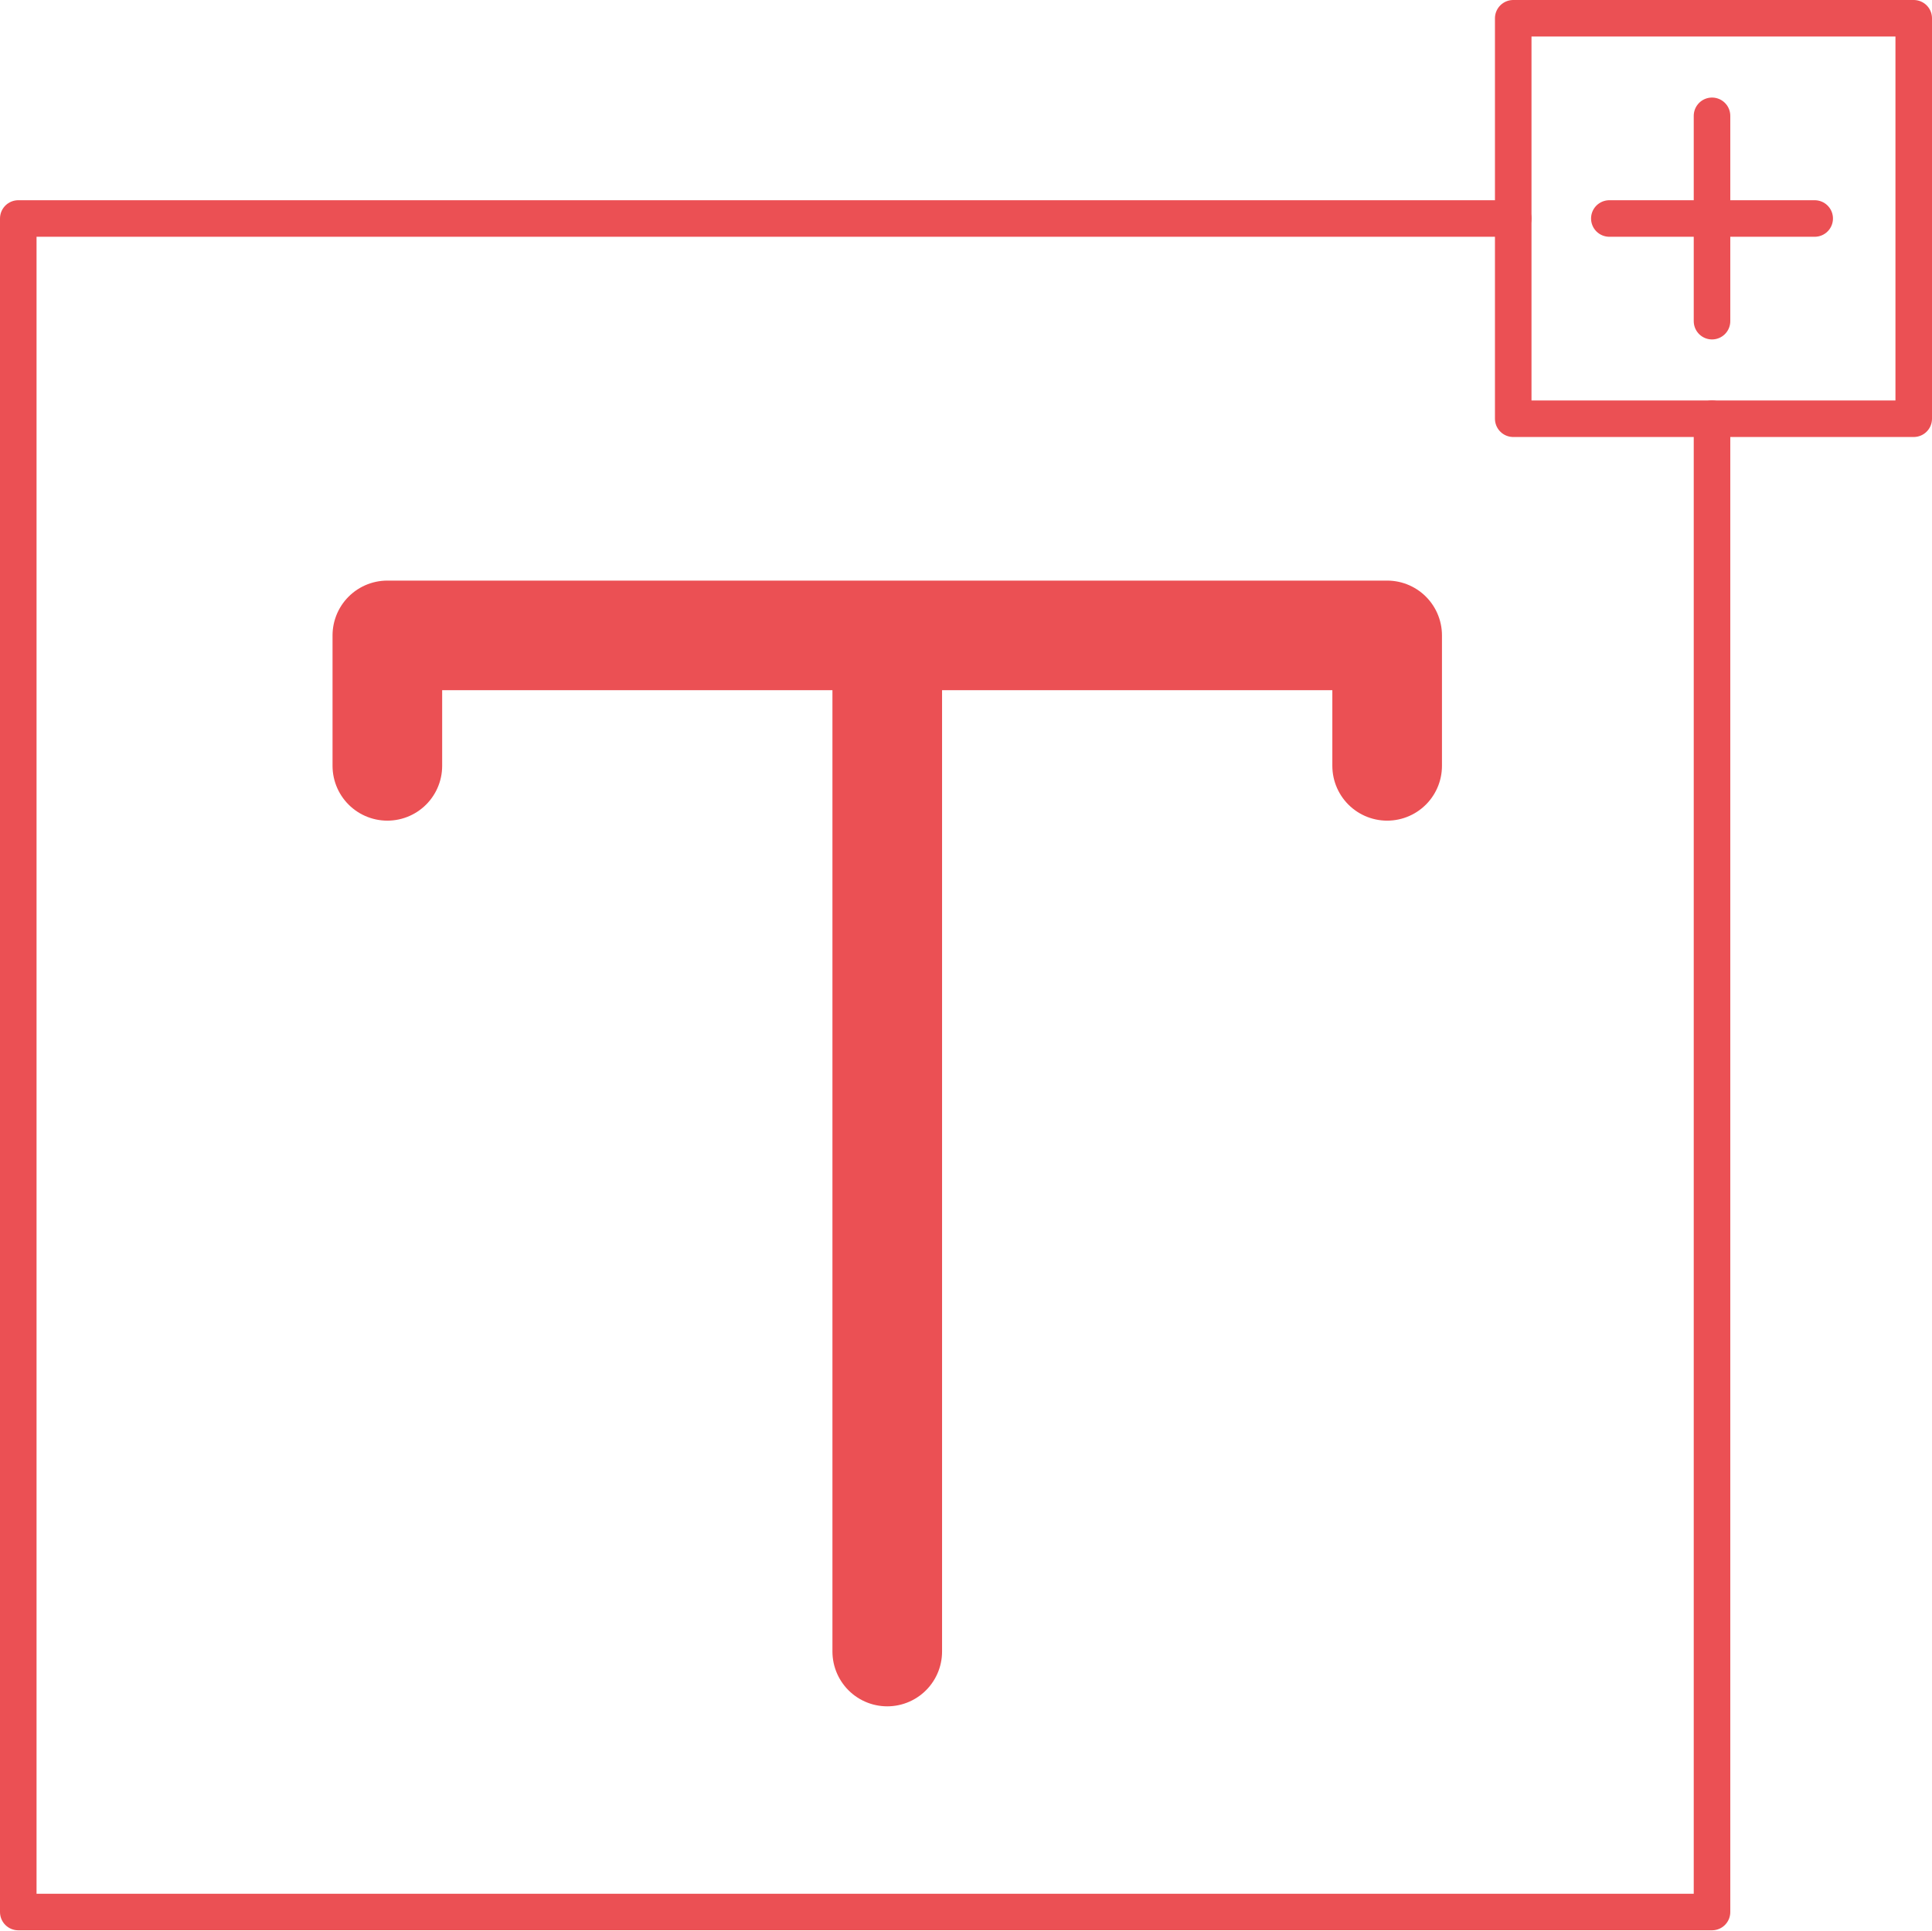
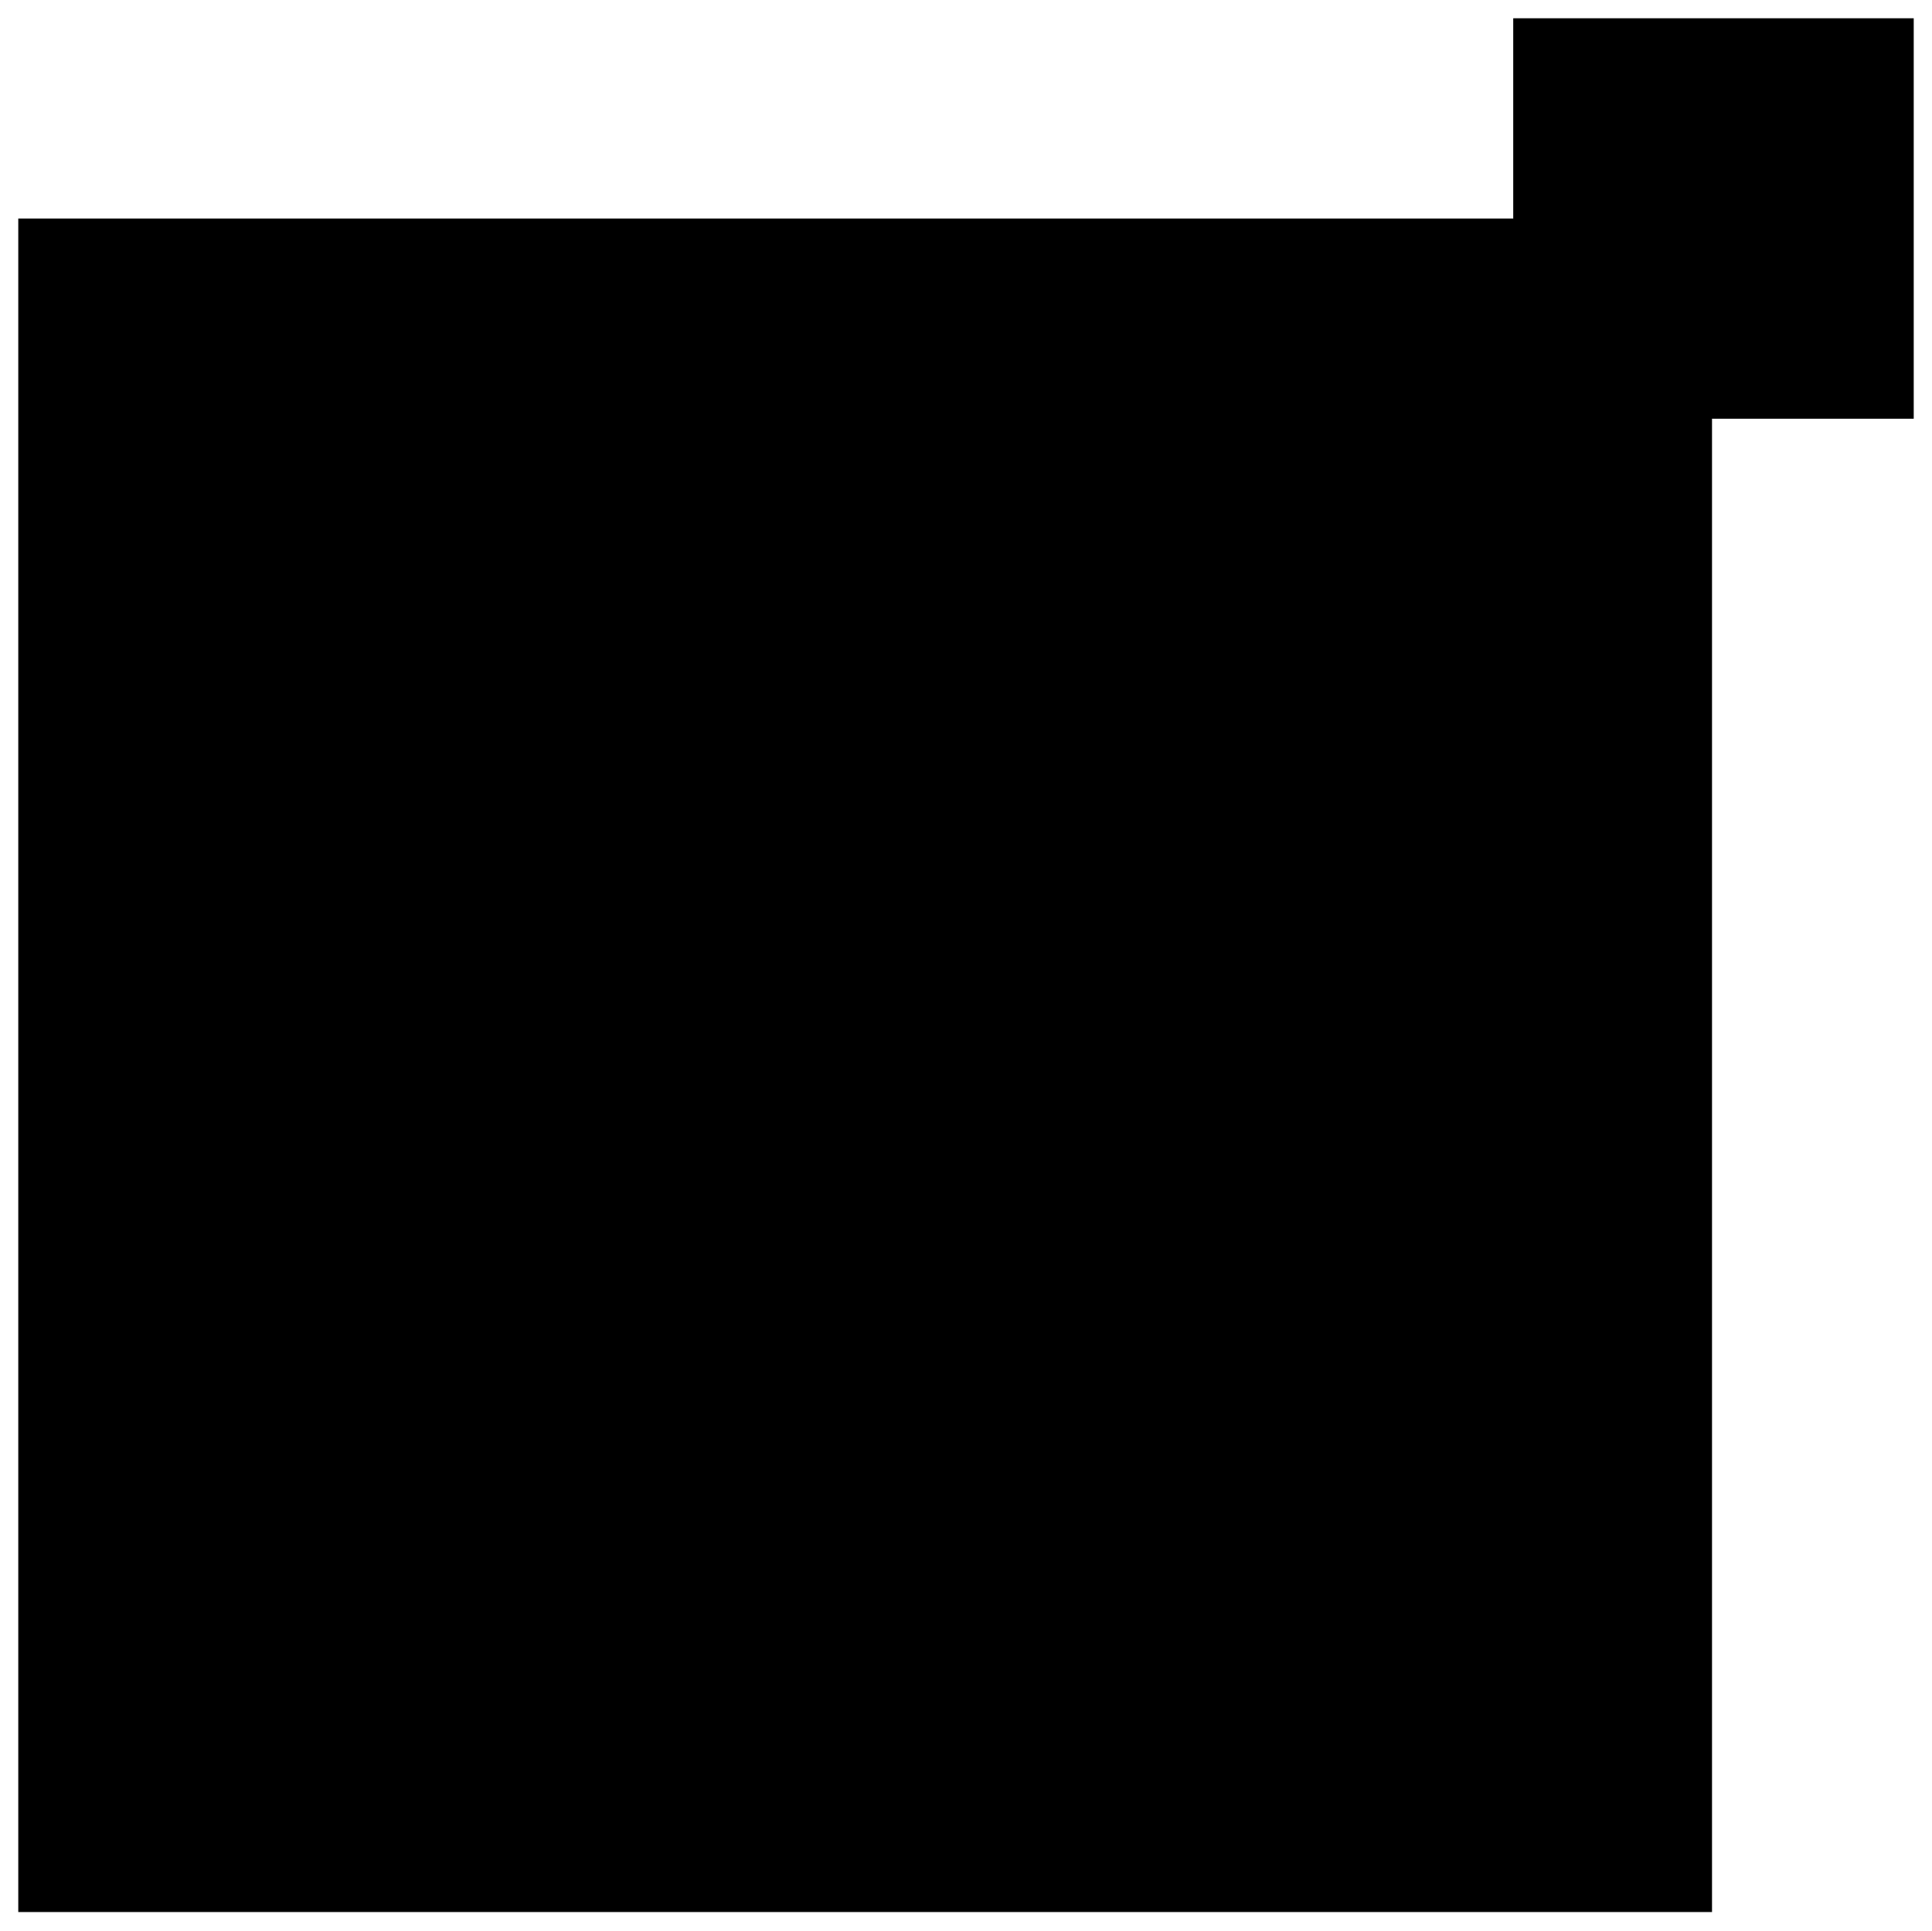
<svg xmlns="http://www.w3.org/2000/svg" id="Layer_245_copy" data-name="Layer 245 copy" viewBox="0 0 52.87 52.83">
  <defs>
-     <style>.cls-1,.cls-2{fill:none;stroke:#eb5054;stroke-linecap:round;stroke-linejoin:round;}.cls-2{stroke-width:3px;}</style>
+     <style>.new-text-icon .cls-1,.new-text-icon .cls-2{fill:none;stroke:#eb5054;stroke-linecap:round;stroke-linejoin:round;}.new-text-icon .cls-2{stroke-width:3px;}</style>
  </defs>
  <polyline class="cls-1" points="46.85 11.46 46.85 52.33 0.5 52.33 0.5 5.98 41.41 5.98" />
  <rect class="cls-1" x="41.41" y="0.5" width="10.96" height="10.96" />
  <line class="cls-1" x1="46.85" y1="8.79" x2="46.85" y2="3.17" />
  <line class="cls-1" x1="49.66" y1="5.98" x2="44.04" y2="5.98" />
  <line class="cls-2" x1="24.28" y1="17.93" x2="24.28" y2="45.2" />
  <polyline class="cls-2" points="10.6 20.96 10.6 17.39 37.96 17.39 37.96 20.96" />
</svg>
